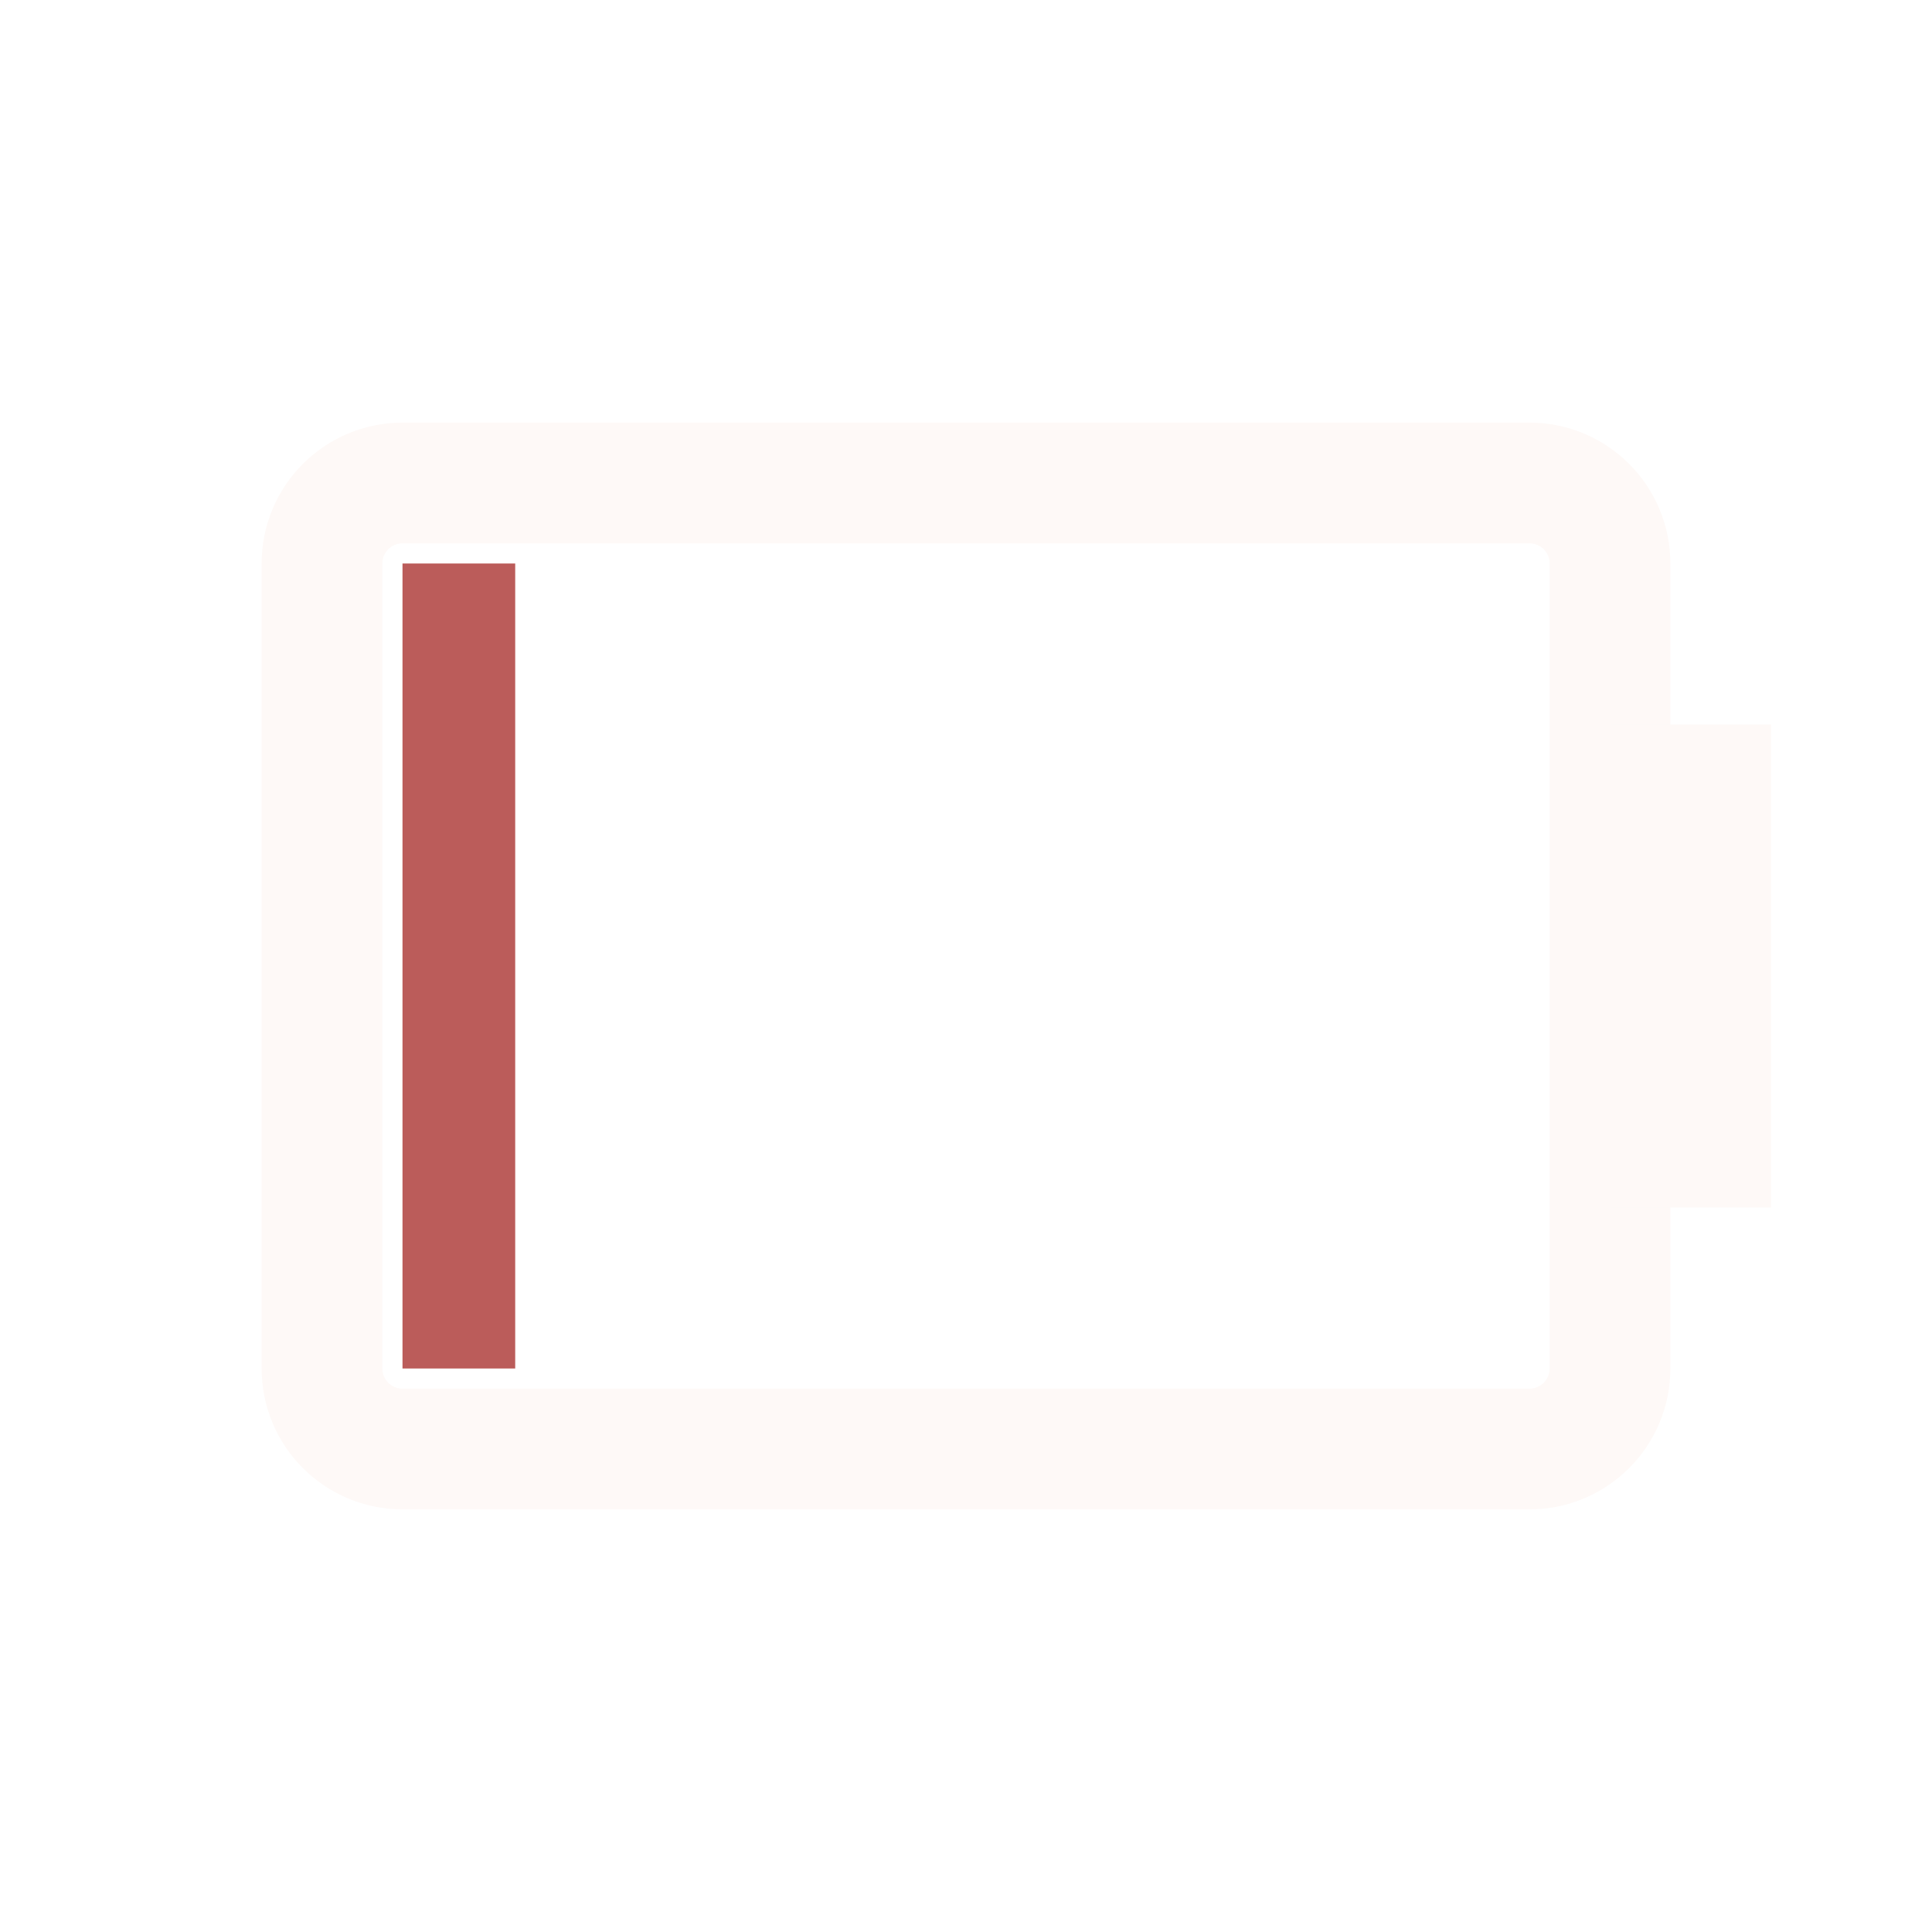
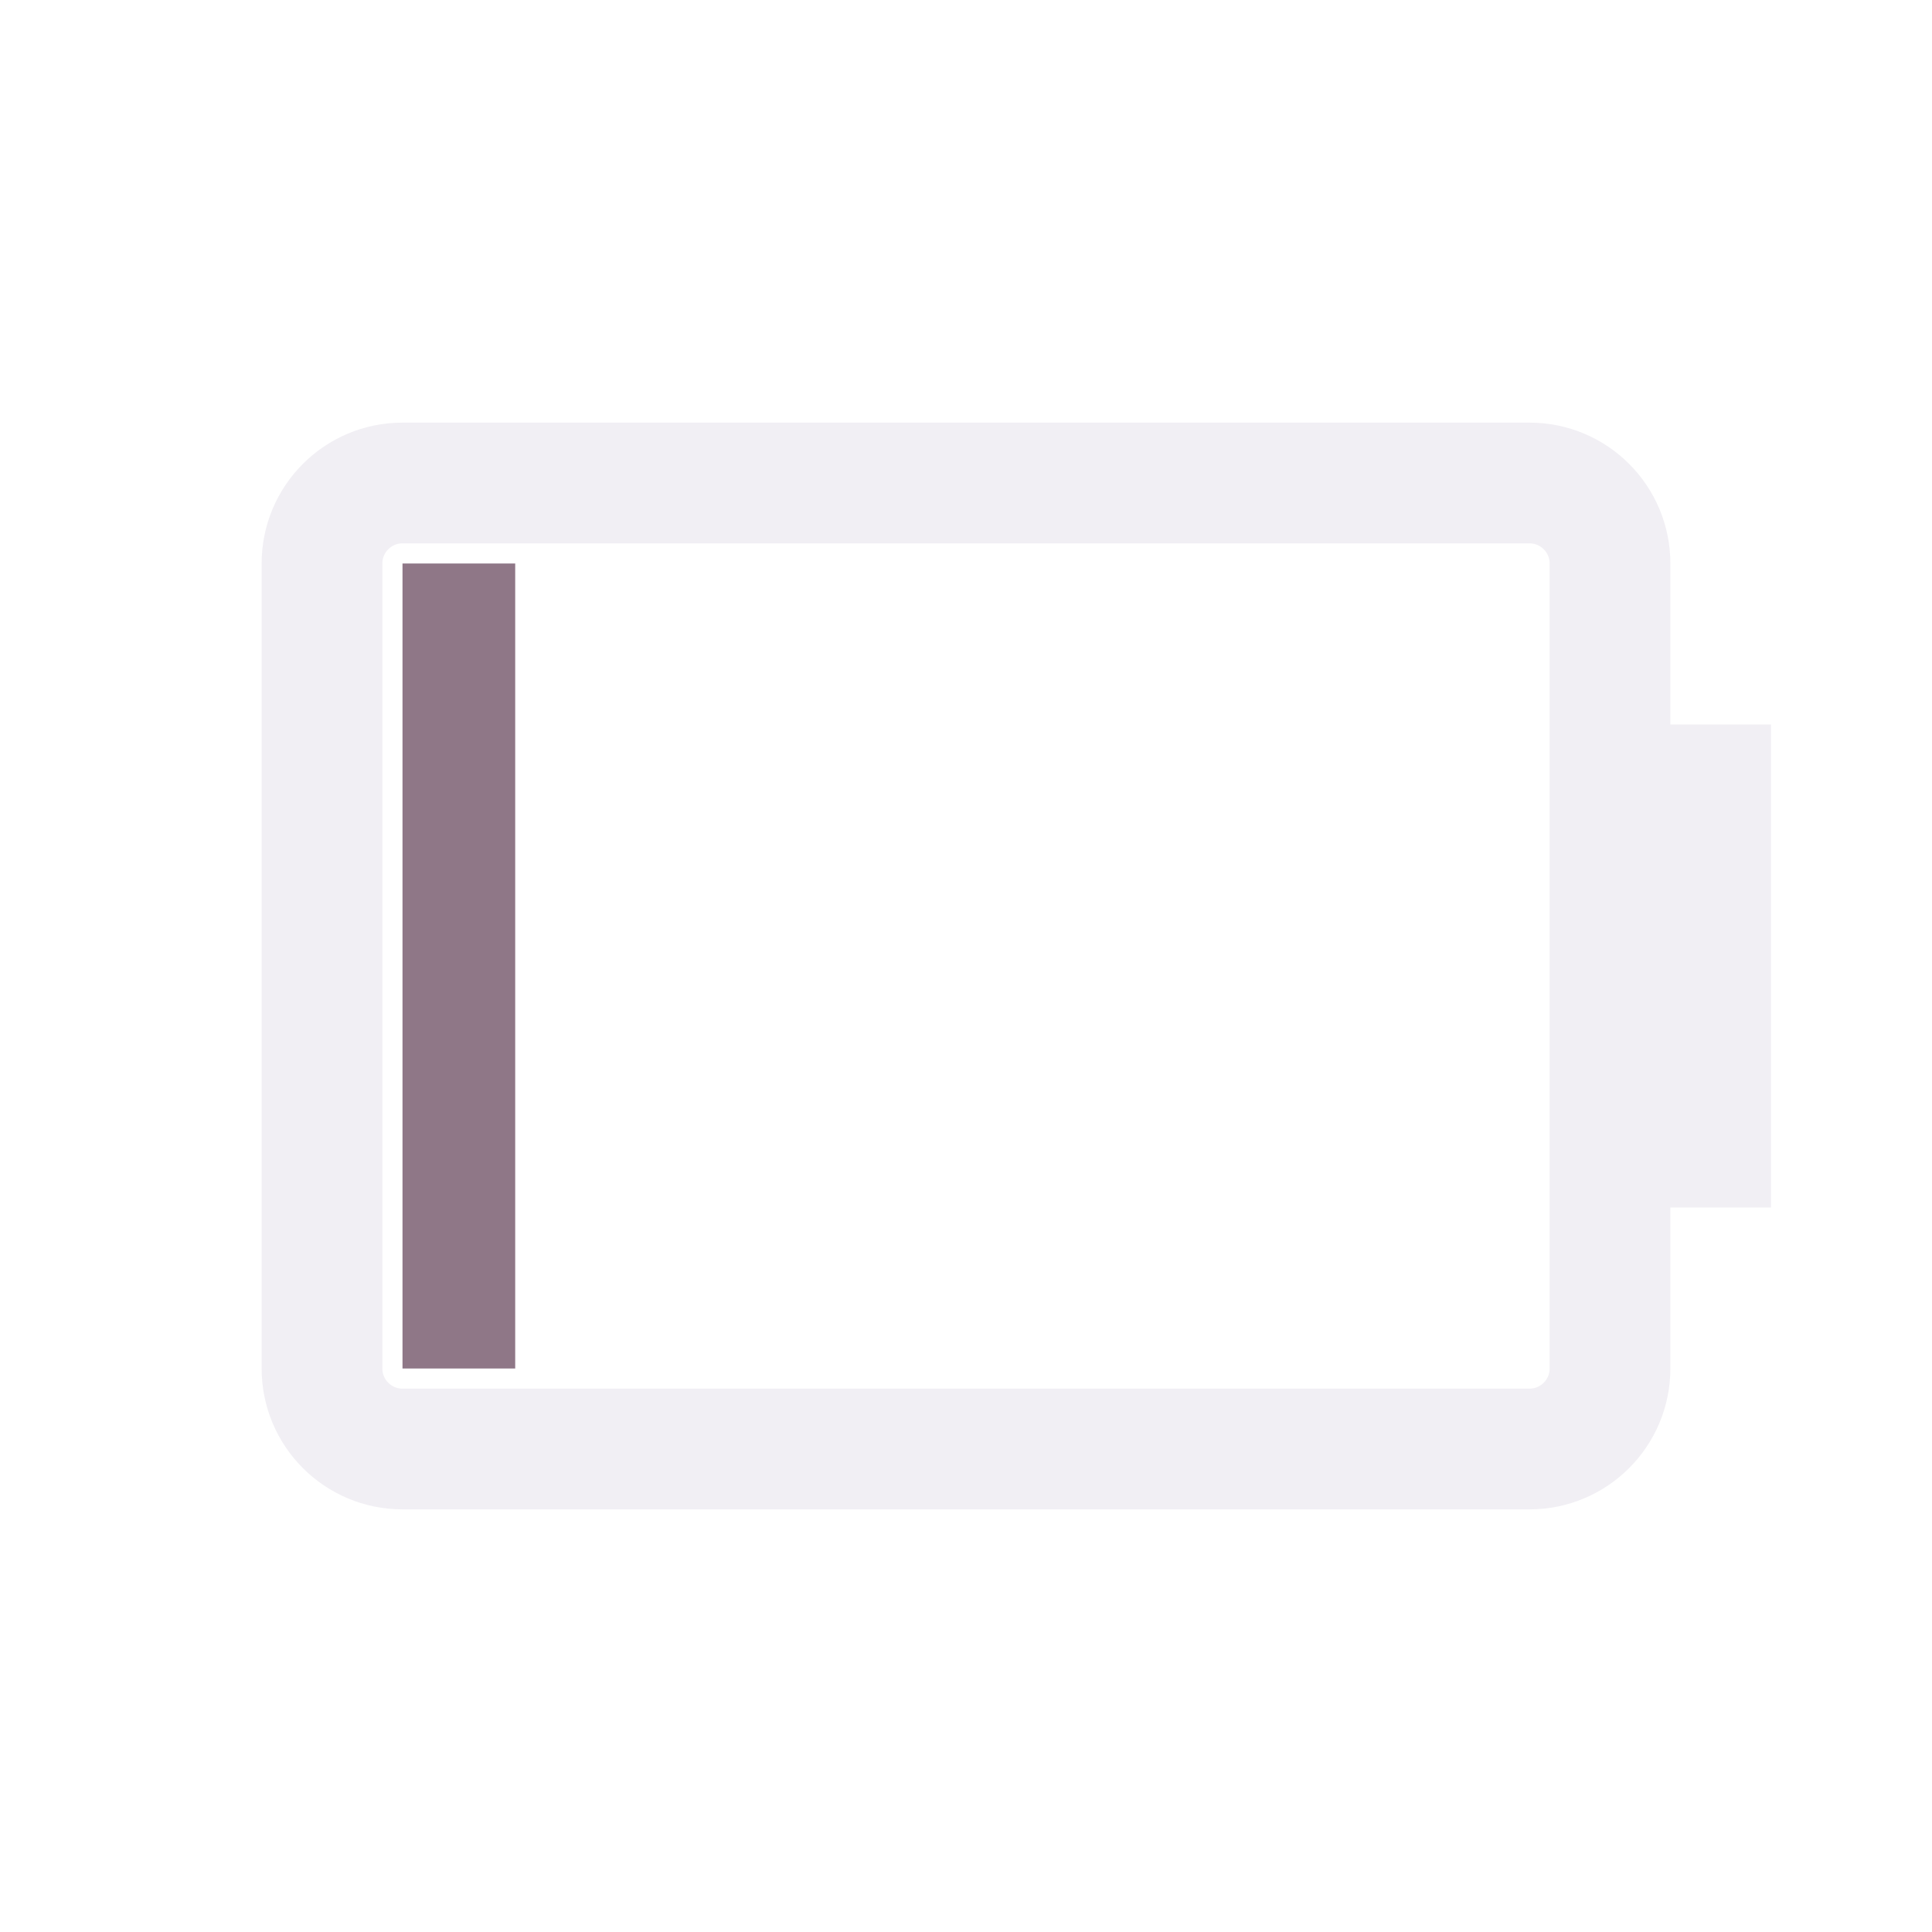
<svg xmlns="http://www.w3.org/2000/svg" width="24" height="24" viewBox="0 0 24 24">
-   <rect x="4" y="6" width="16" height="12" fill="none" rx="1" stroke="#FEF9F7" stroke-width="1.5" />
-   <rect x="20" y="9" width="2" height="6" fill="#FEF9F7" />
-   <rect x="5" y="7" width="1.4" height="10" fill="#BB5C5A" />
+   <rect x="4" y="6" width="16" height="12" fill="none" rx="1" stroke="#F1EFF4" stroke-width="1.5" />
+   <rect x="20" y="9" width="2" height="6" fill="#F1EFF4" />
+   <rect x="5" y="7" width="1.4" height="10" fill="#8F7787" />
</svg>
